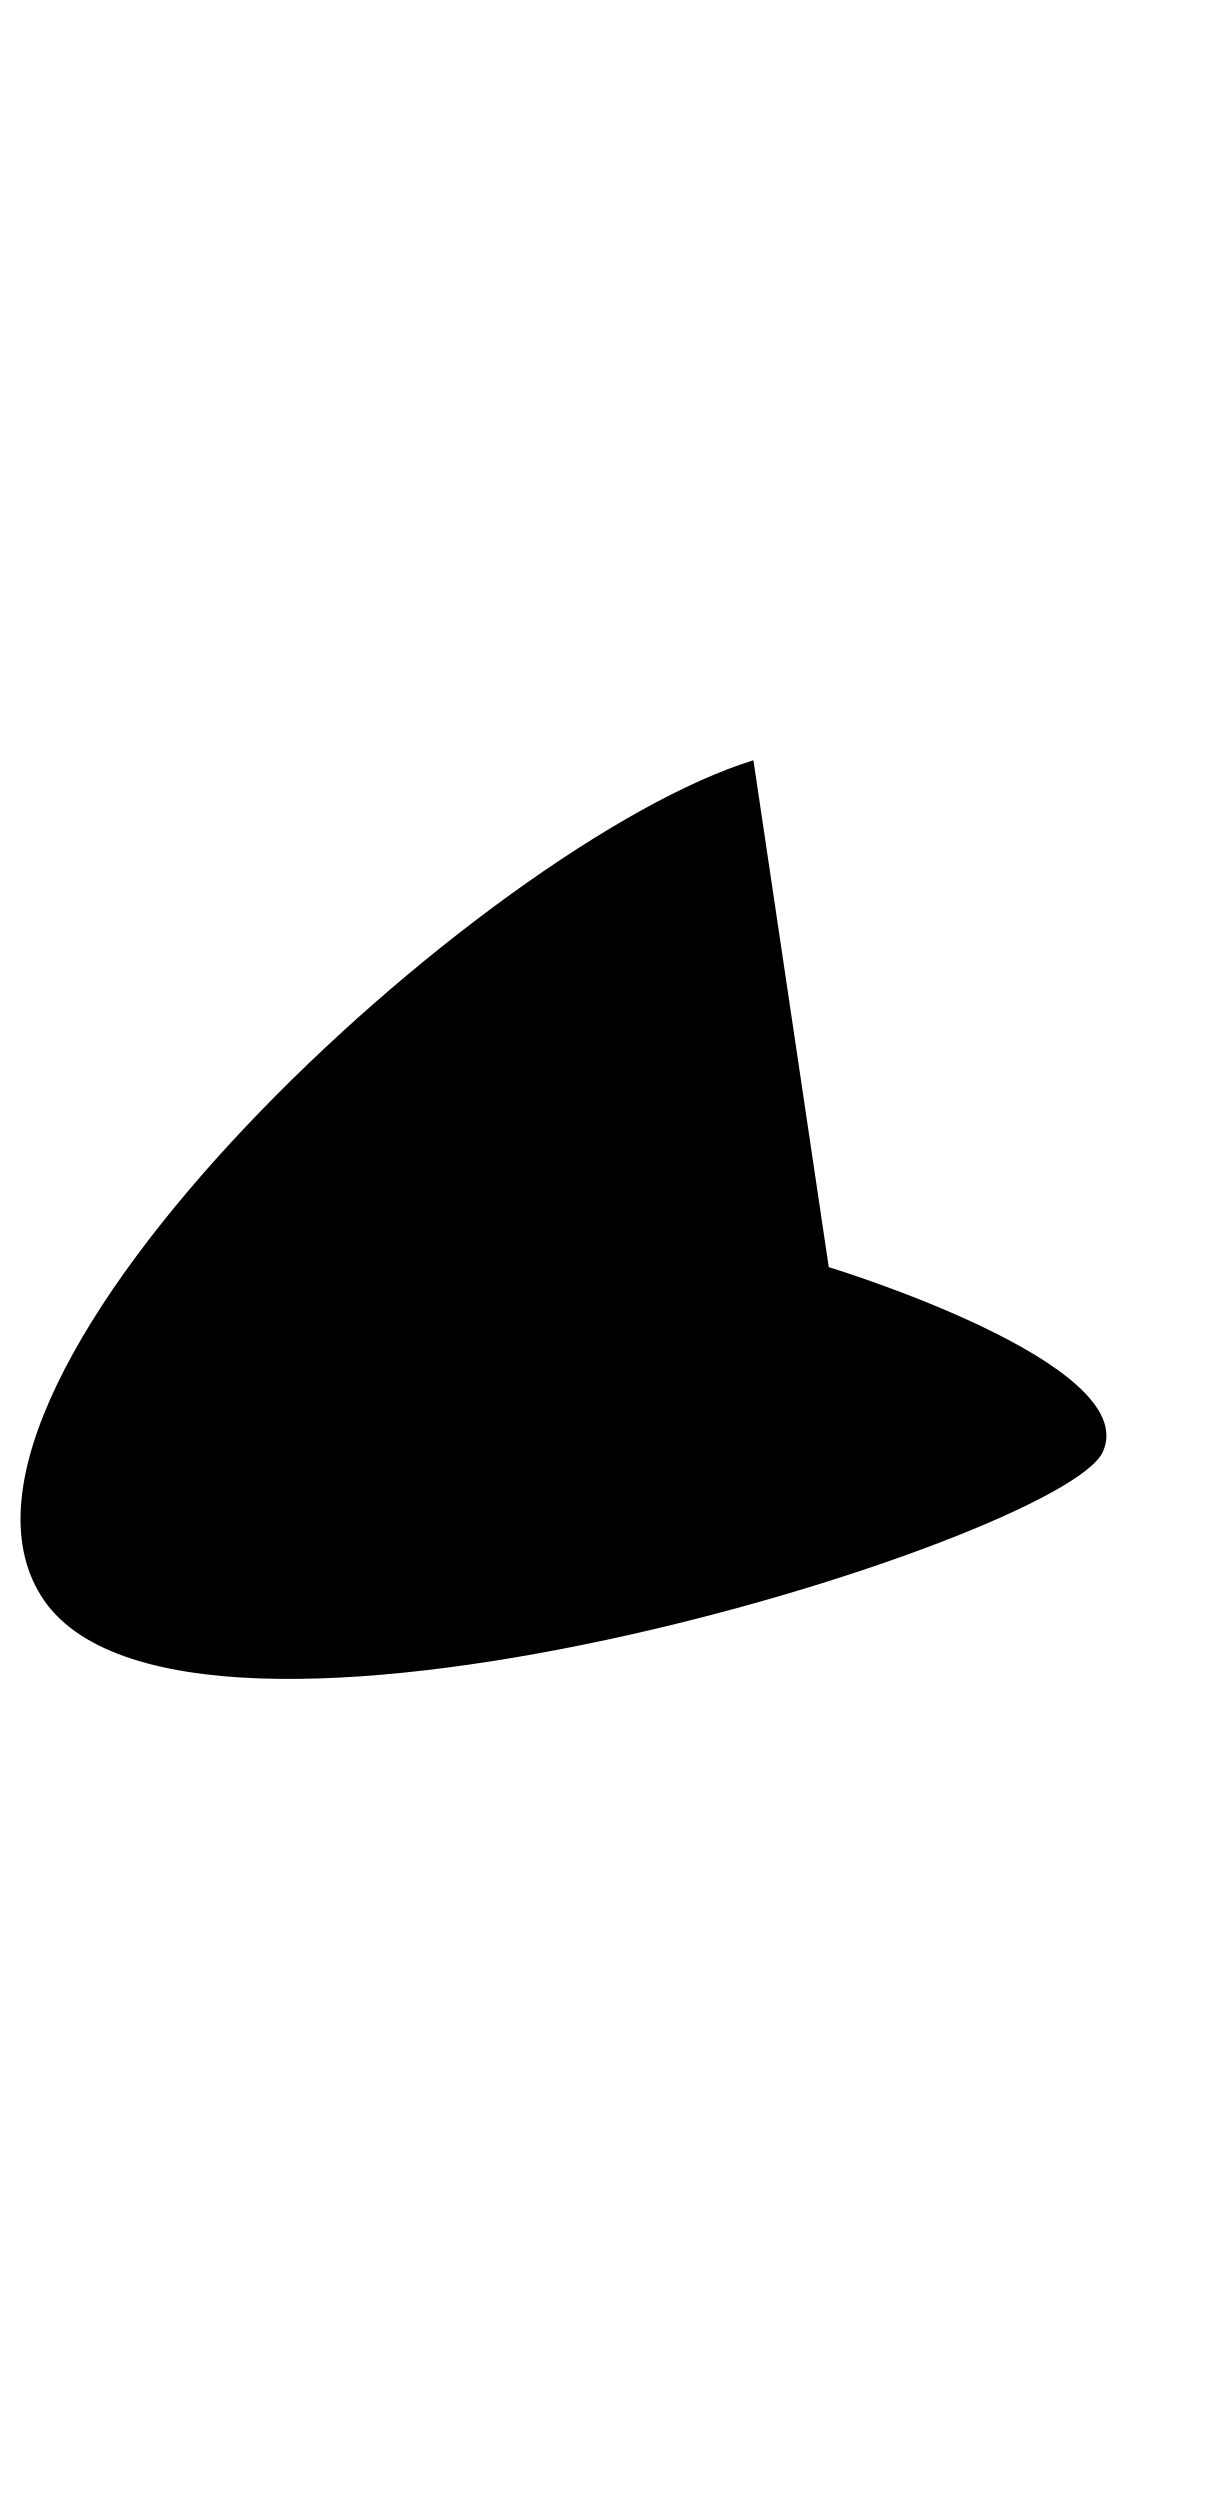
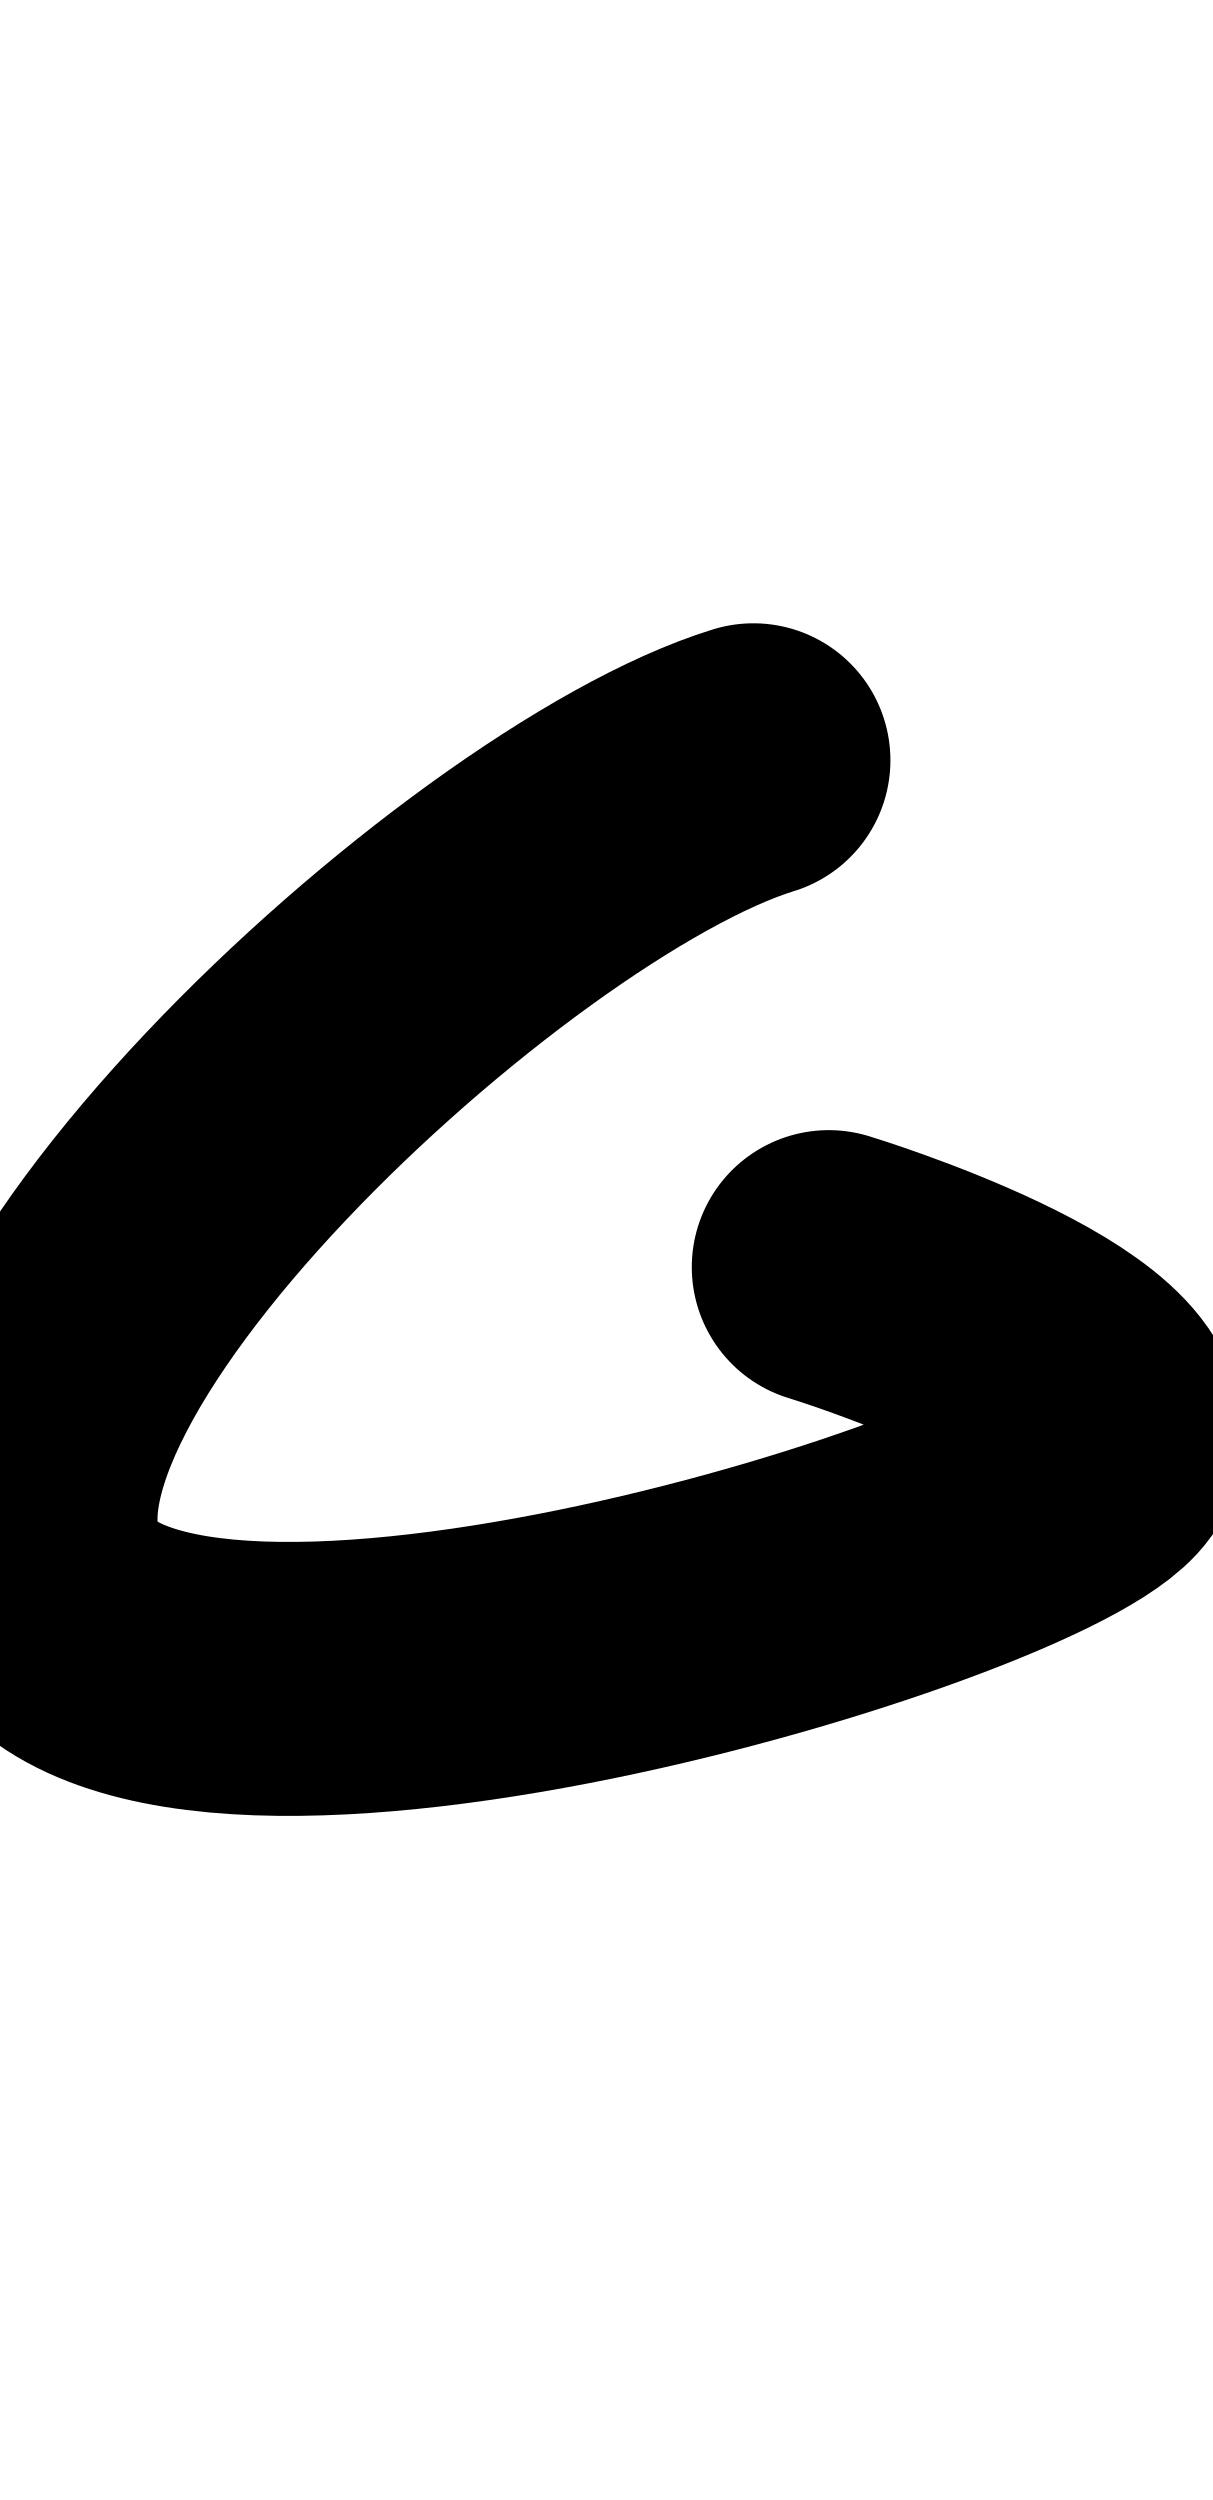
<svg xmlns="http://www.w3.org/2000/svg" version="1.1" id="Layer_1" x="0px" y="0px" viewBox="0 0 17.7 36.5" enable-background="new 0 0 17.7 36.5" xml:space="preserve">
-   <path d="  M11,11.1c-3.9,1.2-12.4,9-10.4,12.2s14.9-0.8,15.5-2.1s-4-2.7-4-2.7" />
+   <path fill="none" stroke="#000000" stroke-width="4" stroke-linecap="round" stroke-linejoin="round" stroke-miterlimit="10" d="  M11,11.1c-3.9,1.2-12.4,9-10.4,12.2s14.9-0.8,15.5-2.1s-4-2.7-4-2.7" />
</svg>
